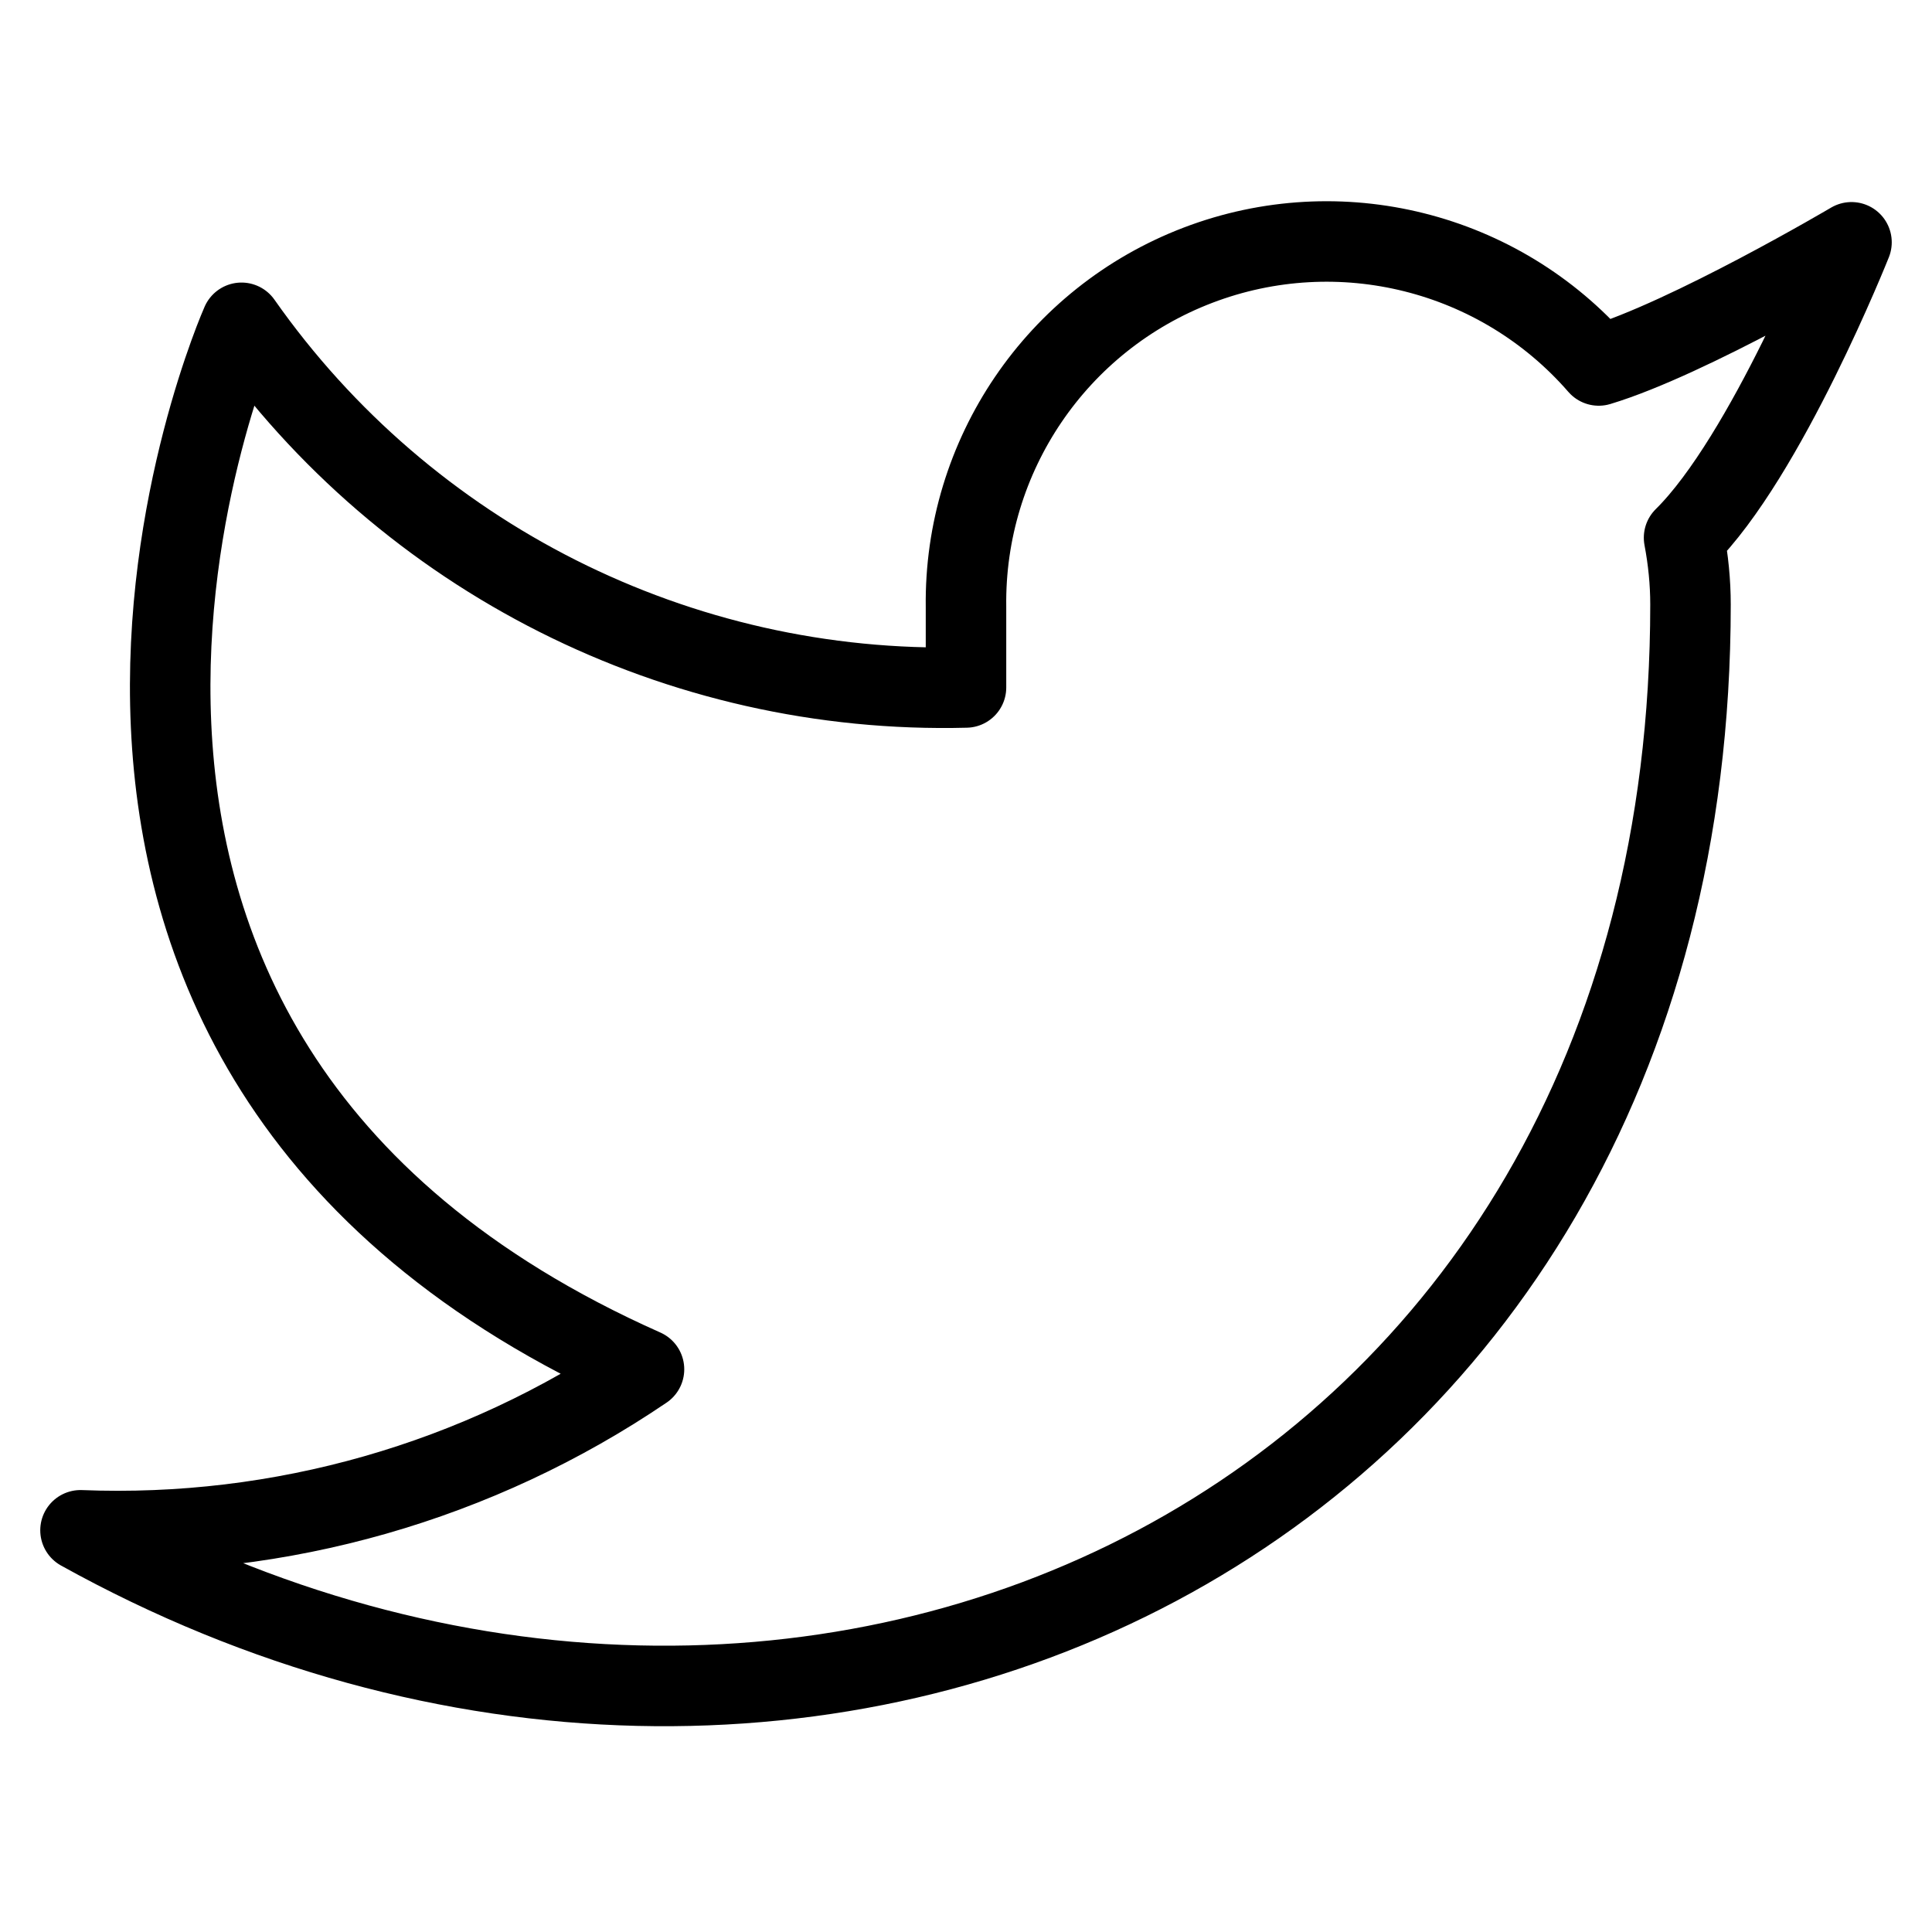
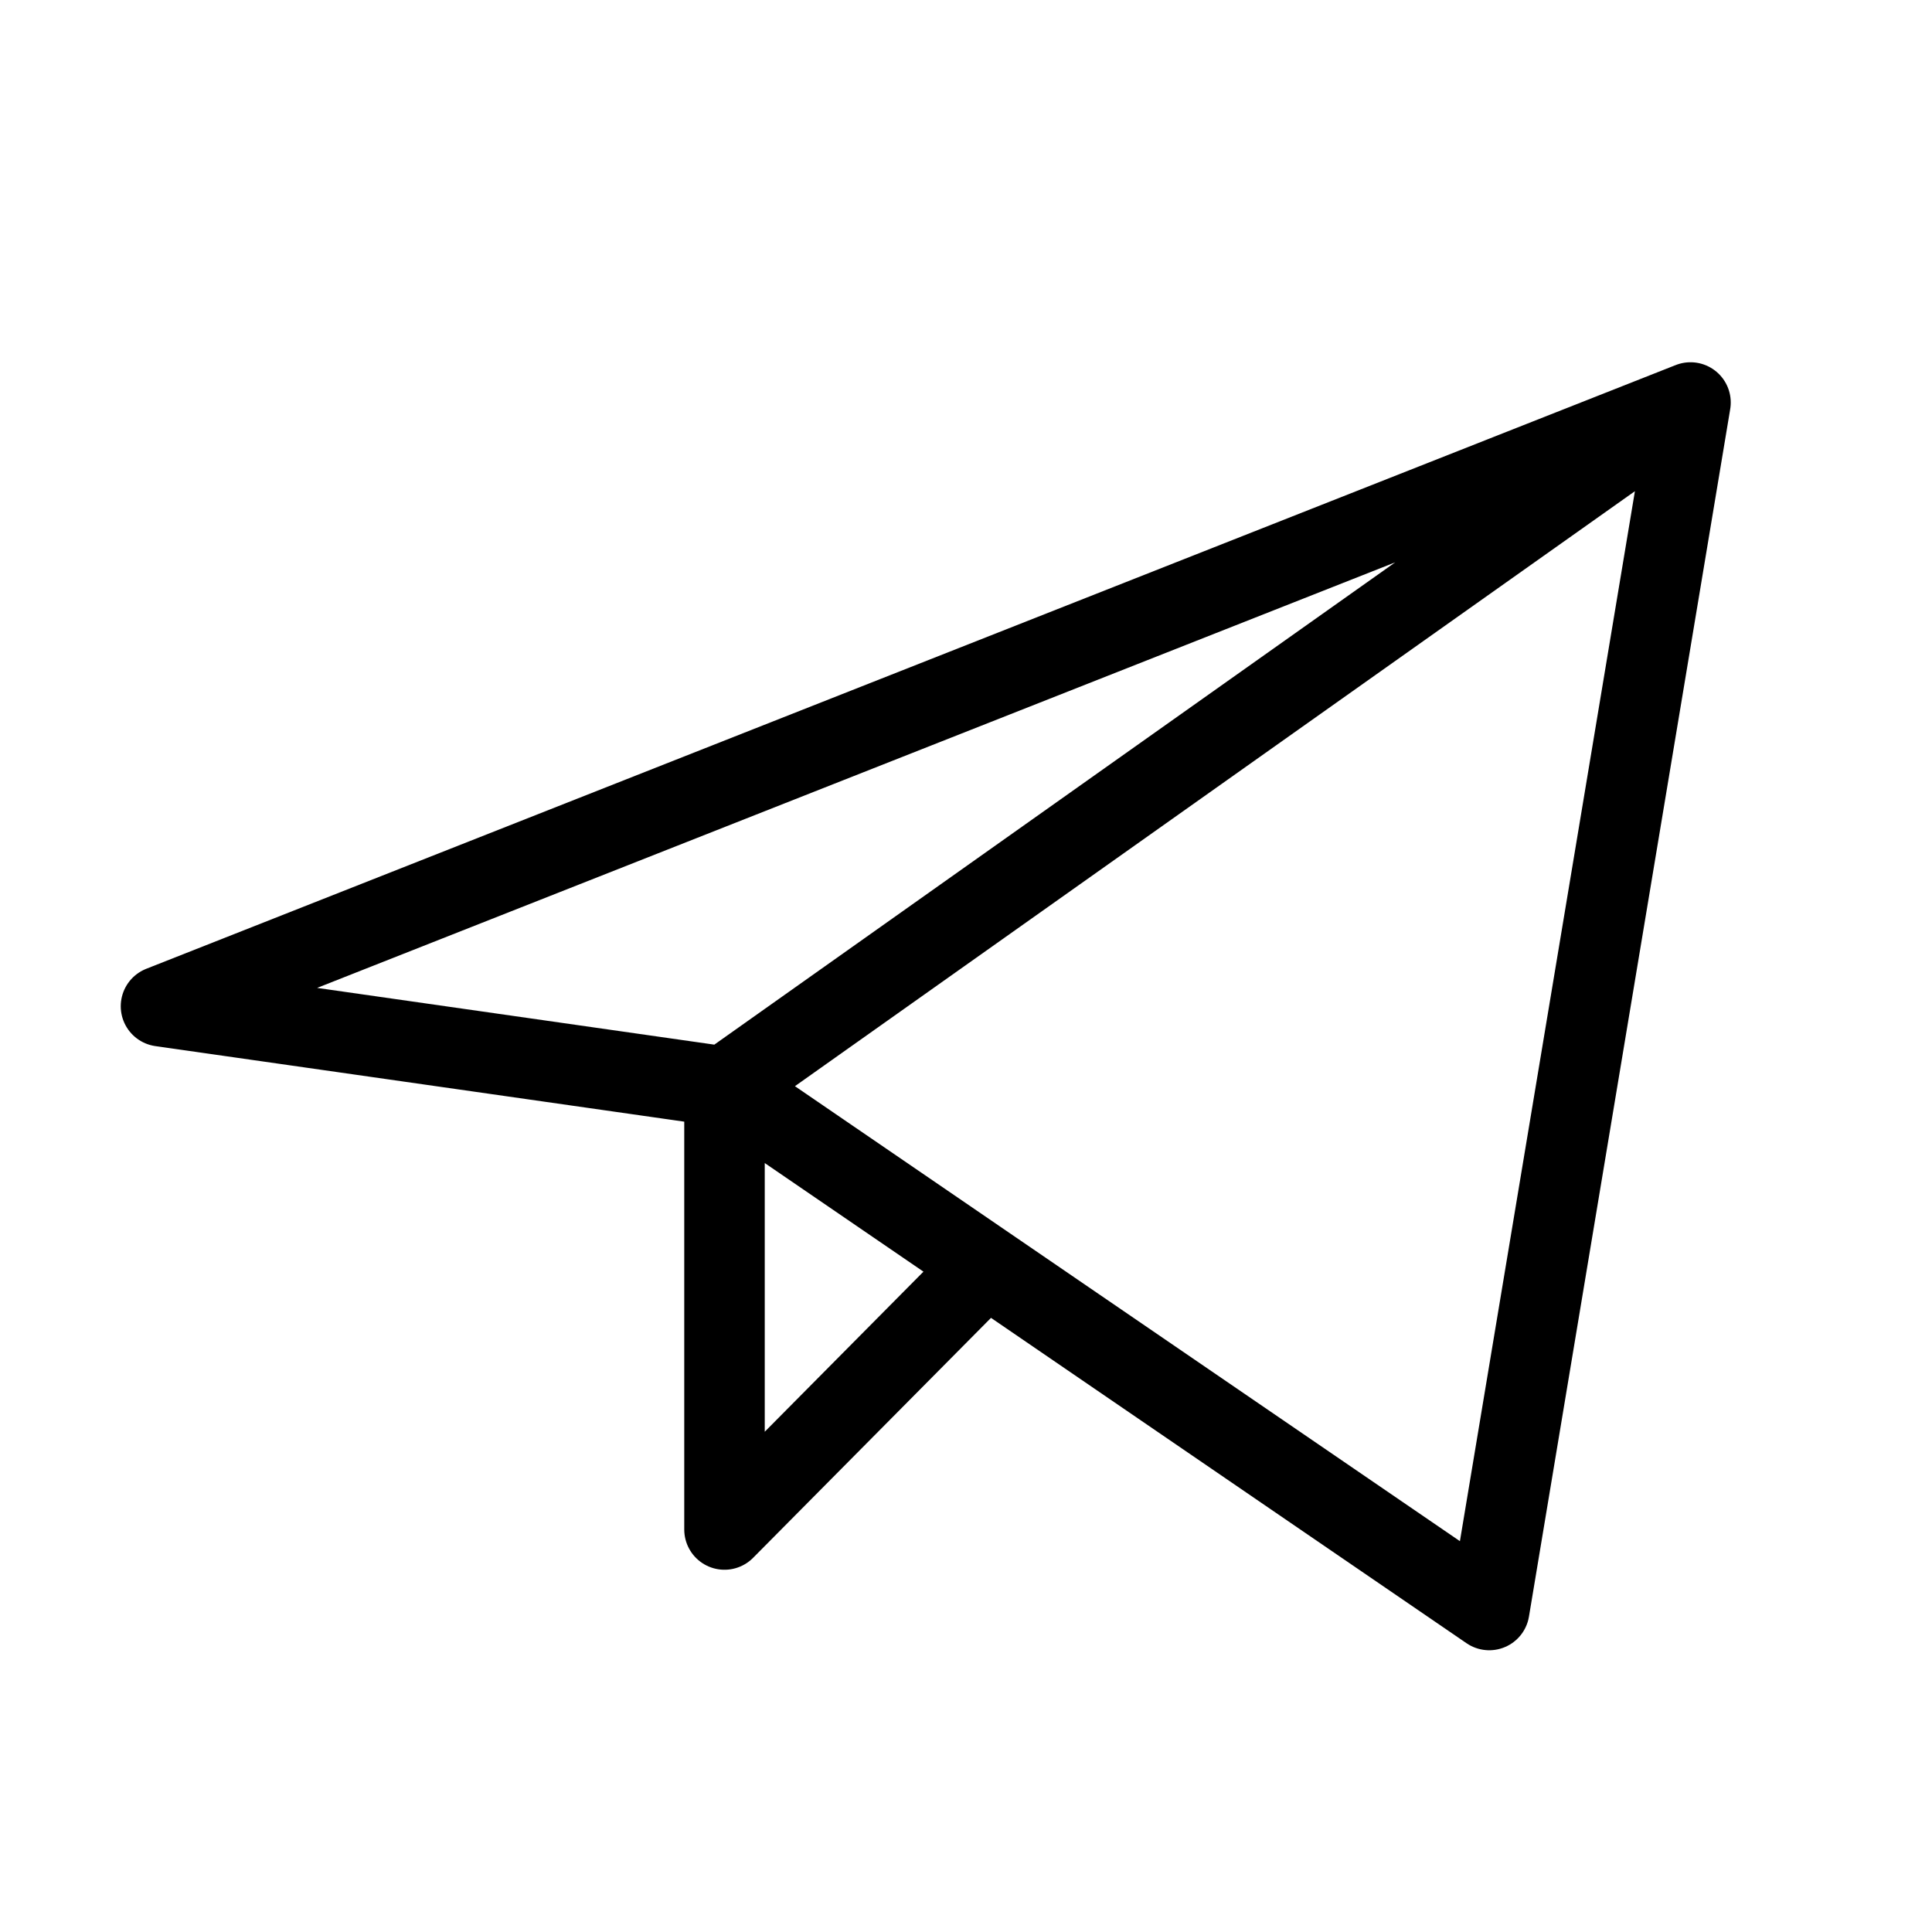
<svg xmlns="http://www.w3.org/2000/svg" viewBox="0 0 24 24" fill="none" stroke-width="1" color="currentColor">
-   <path stroke="currentColor" stroke-linecap="round" stroke-linejoin="round" d="M23 3.01s-2.018 1.192-3.14 1.53a4.48 4.48 0 0 0-7.86 3v1a10.66 10.66 0 0 1-9-4.53s-4 9 5 13a11.64 11.64 0 0 1-7 2c9 5 20 0 20-11.5 0-.278-.028-.556-.08-.83C21.94 5.674 23 3.01 23 3.01Z" />
+   <path stroke="currentColor" stroke-linecap="round" stroke-linejoin="round" d="M21 5 2 12.5l7 1M21 5l-2.5 15L9 13.5M21 5 9 13.5m0 0V19l3.249-3.277" />
</svg>
